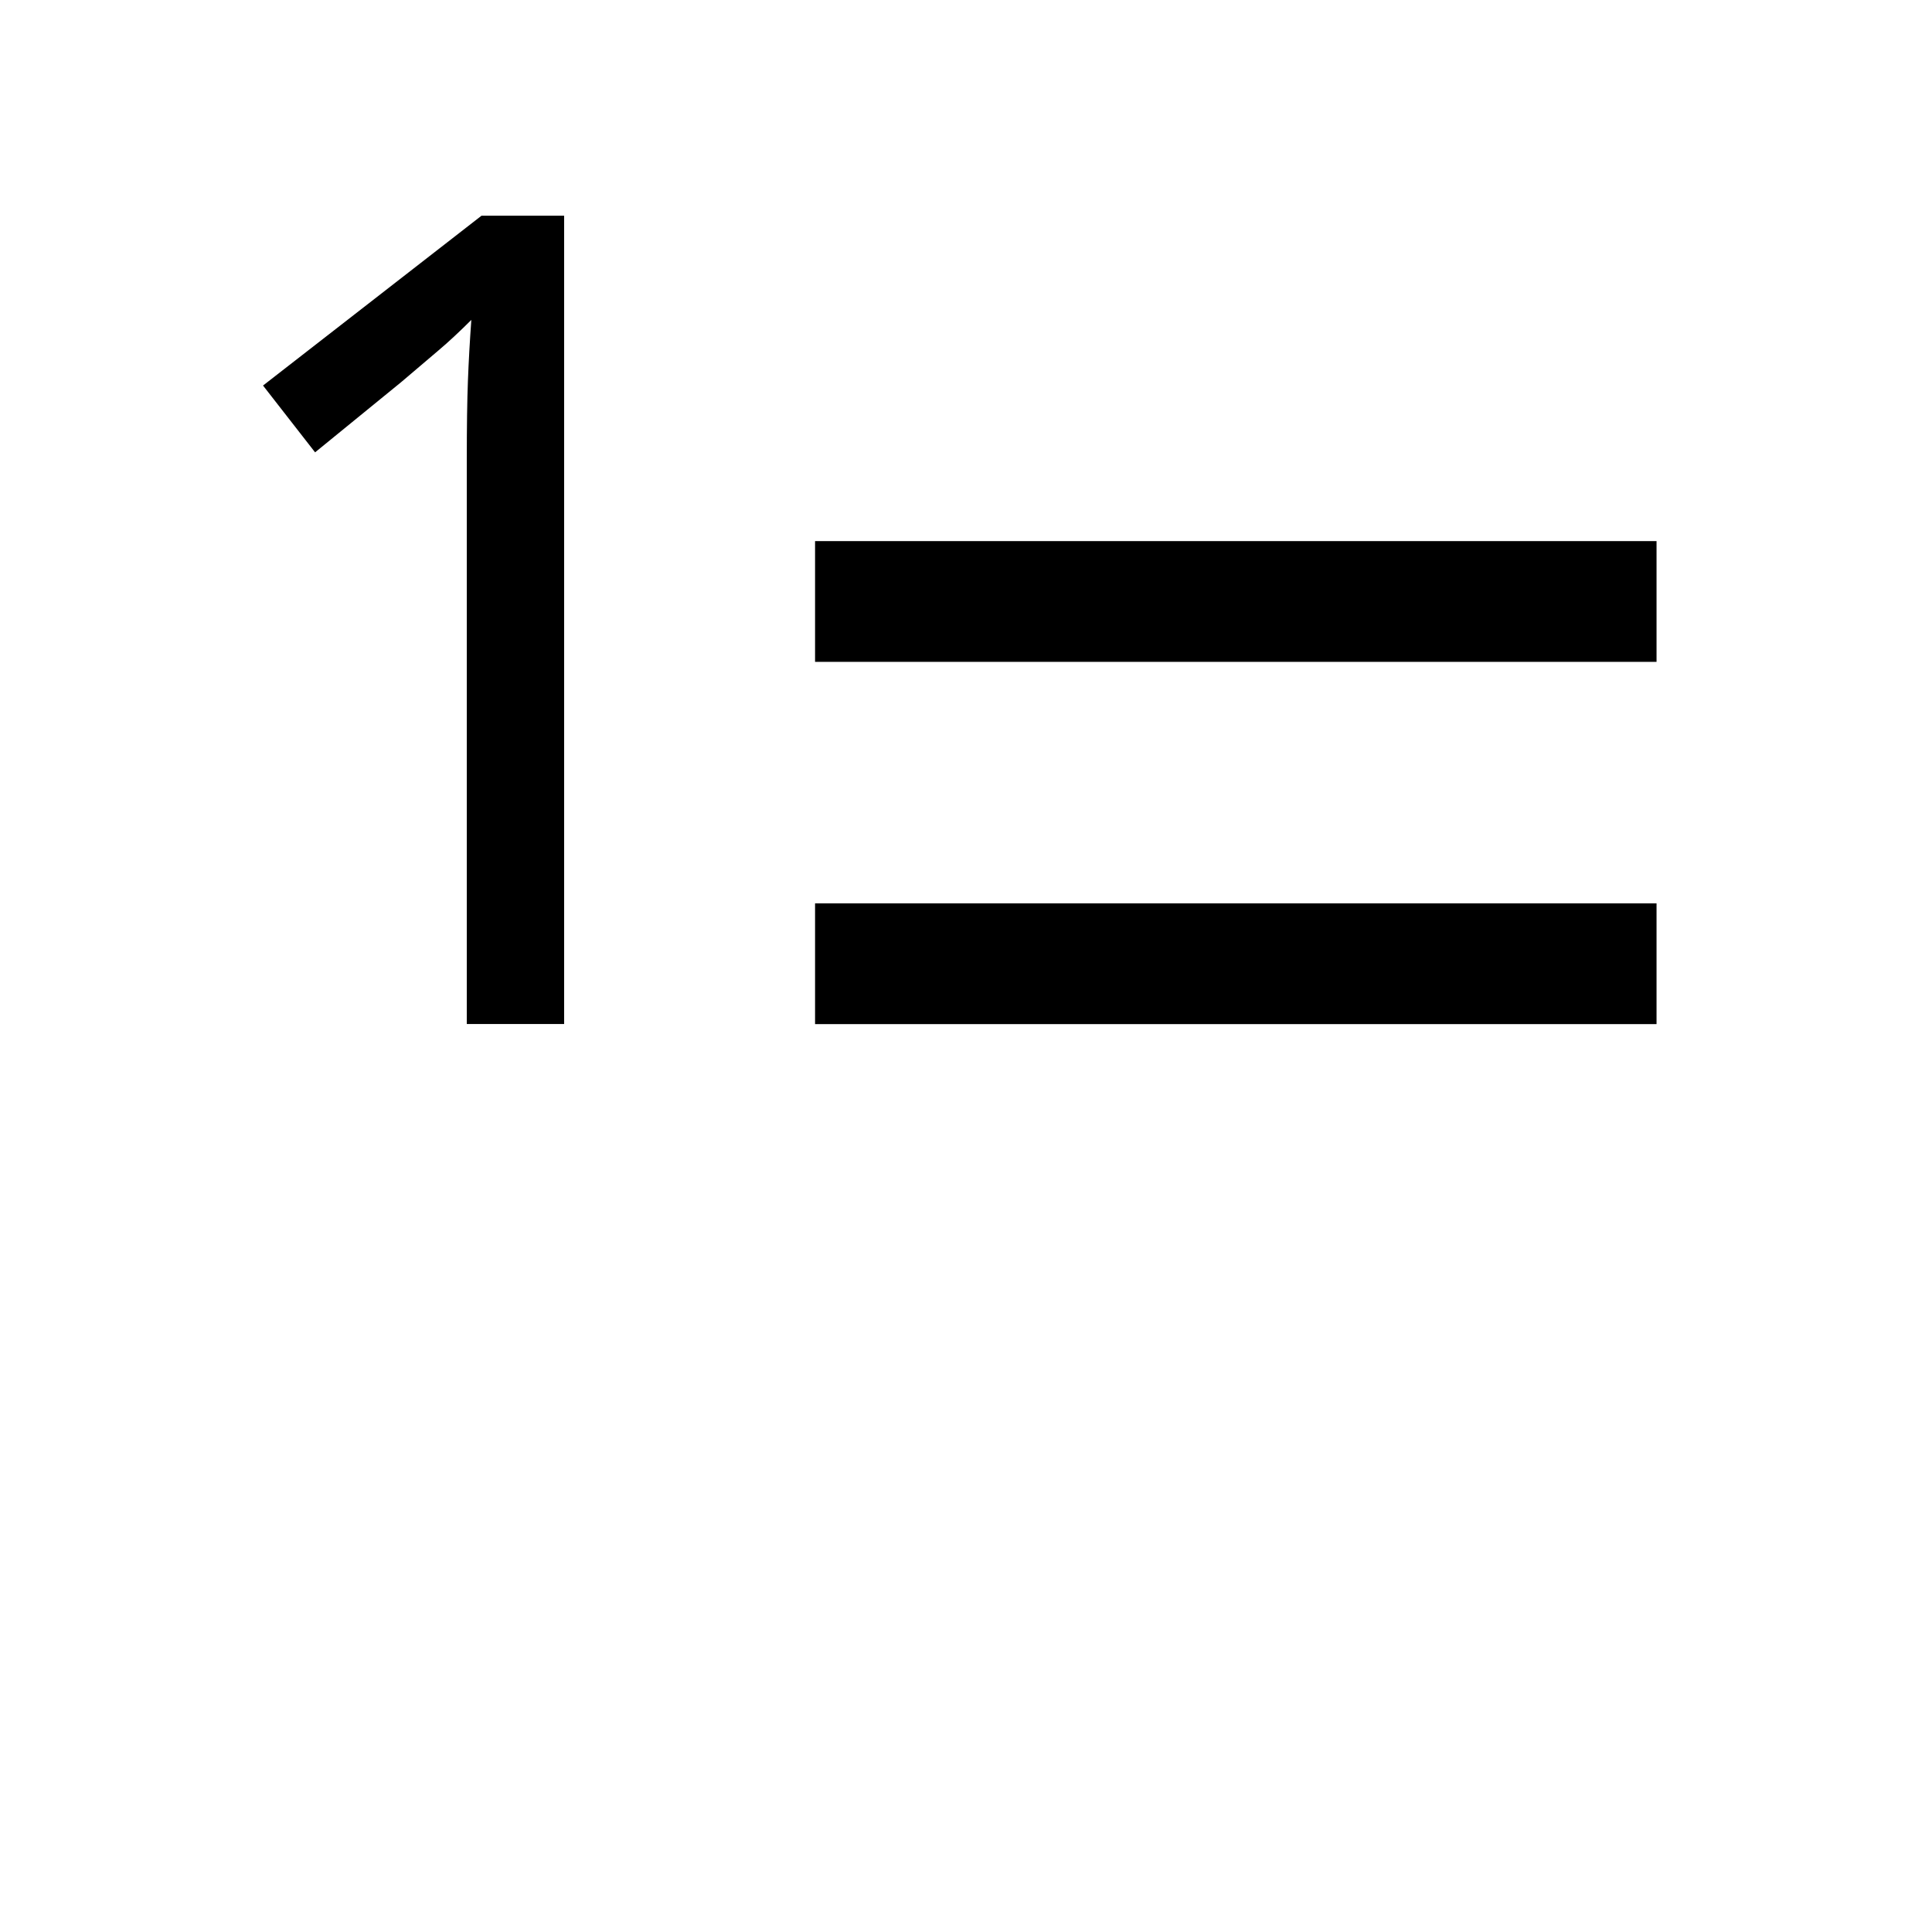
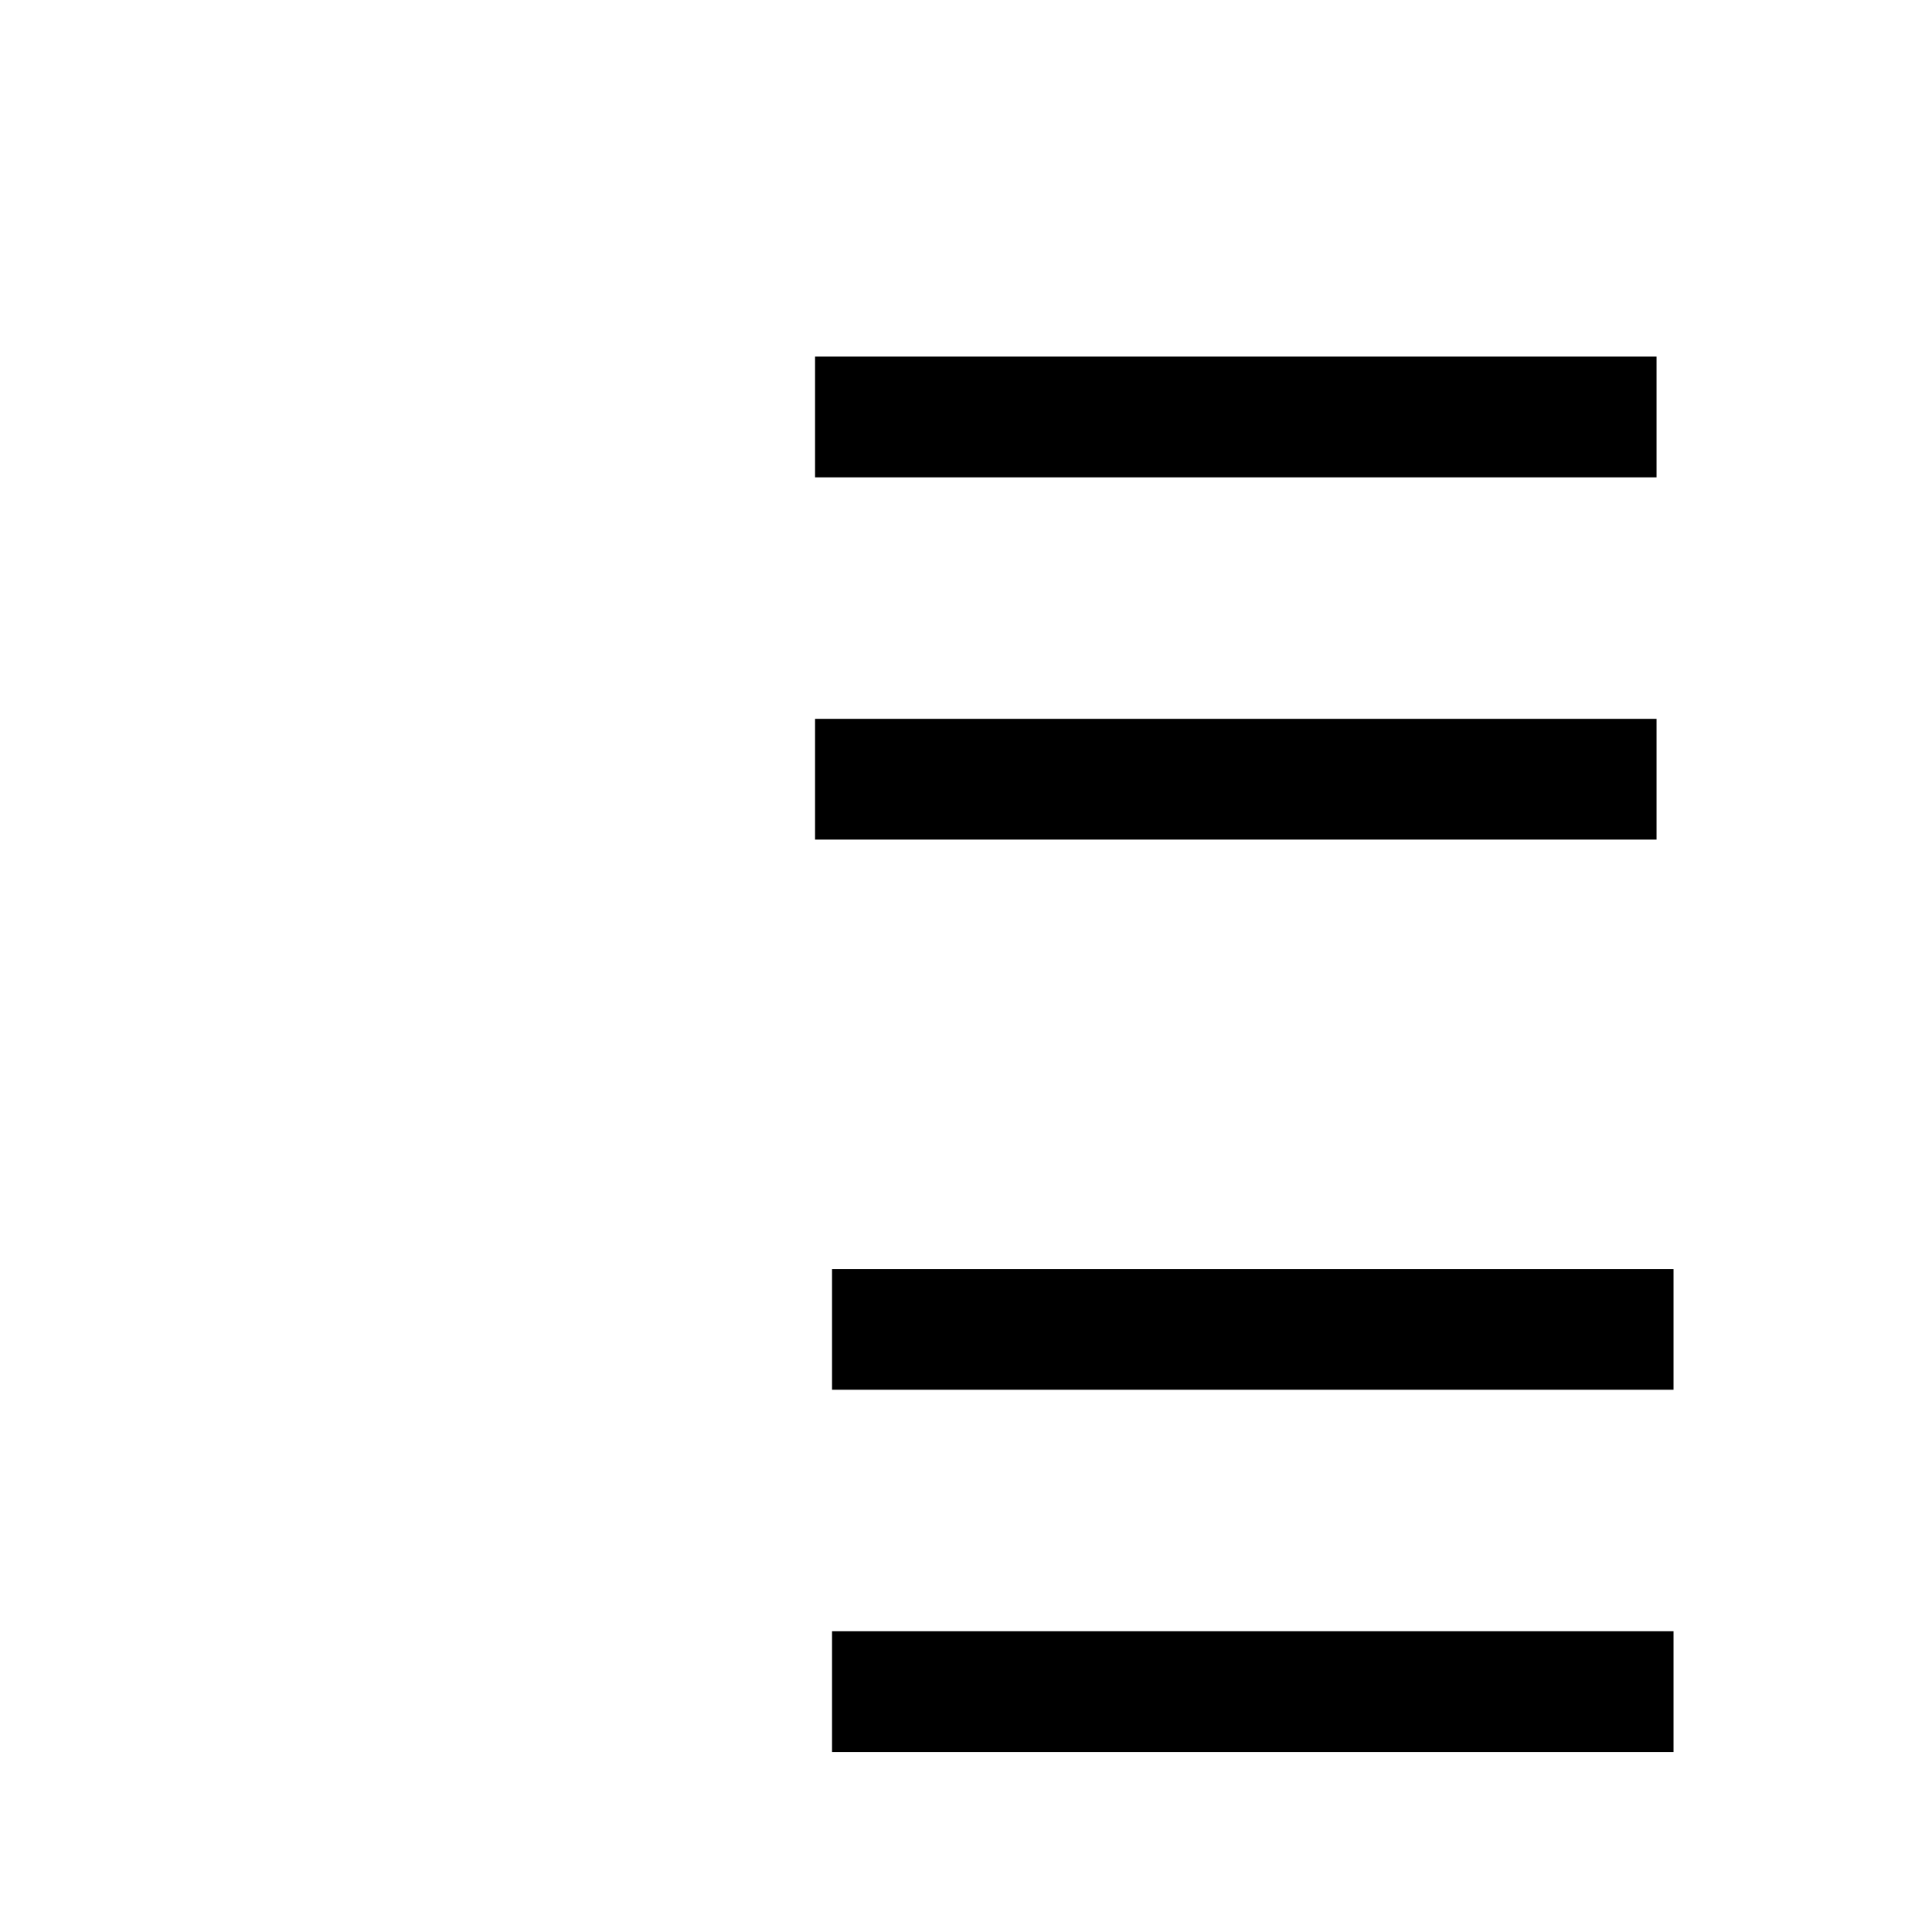
- <svg xmlns="http://www.w3.org/2000/svg" width="512" height="512" viewBox="0 0 512 512">
-   <path d="M216 239.4h223v32H216v-32zm0-96h223v32H216v-32z" />
-   <text font-family="ProximaNova-Semibold" font-size="300" transform="translate(43.002 271.375)">
+ <svg xmlns="http://www.w3.org/2000/svg" x="0" y="0" version="1.1" xml:space="preserve" width="512" height="512" viewBox="0 0 512 512">
+   <style>
+         .st0{font-family:'ProximaNova-Semibold'}.st1{font-size:300px}
+     </style>
+   <path d="M216 190.5h223v32H216v-32zm0-96h223v32H216v-32z" />
+   <text class="st0 st1" transform="translate(45.251 230.225)">
        1
    </text>
+   <path d="M220.5 432.3h223v32h-223v-32zm0-96h223v32h-223v-32z" />
+   <text class="st0 st1" transform="translate(13.002 472)">
+         2
+     </text>
</svg>
